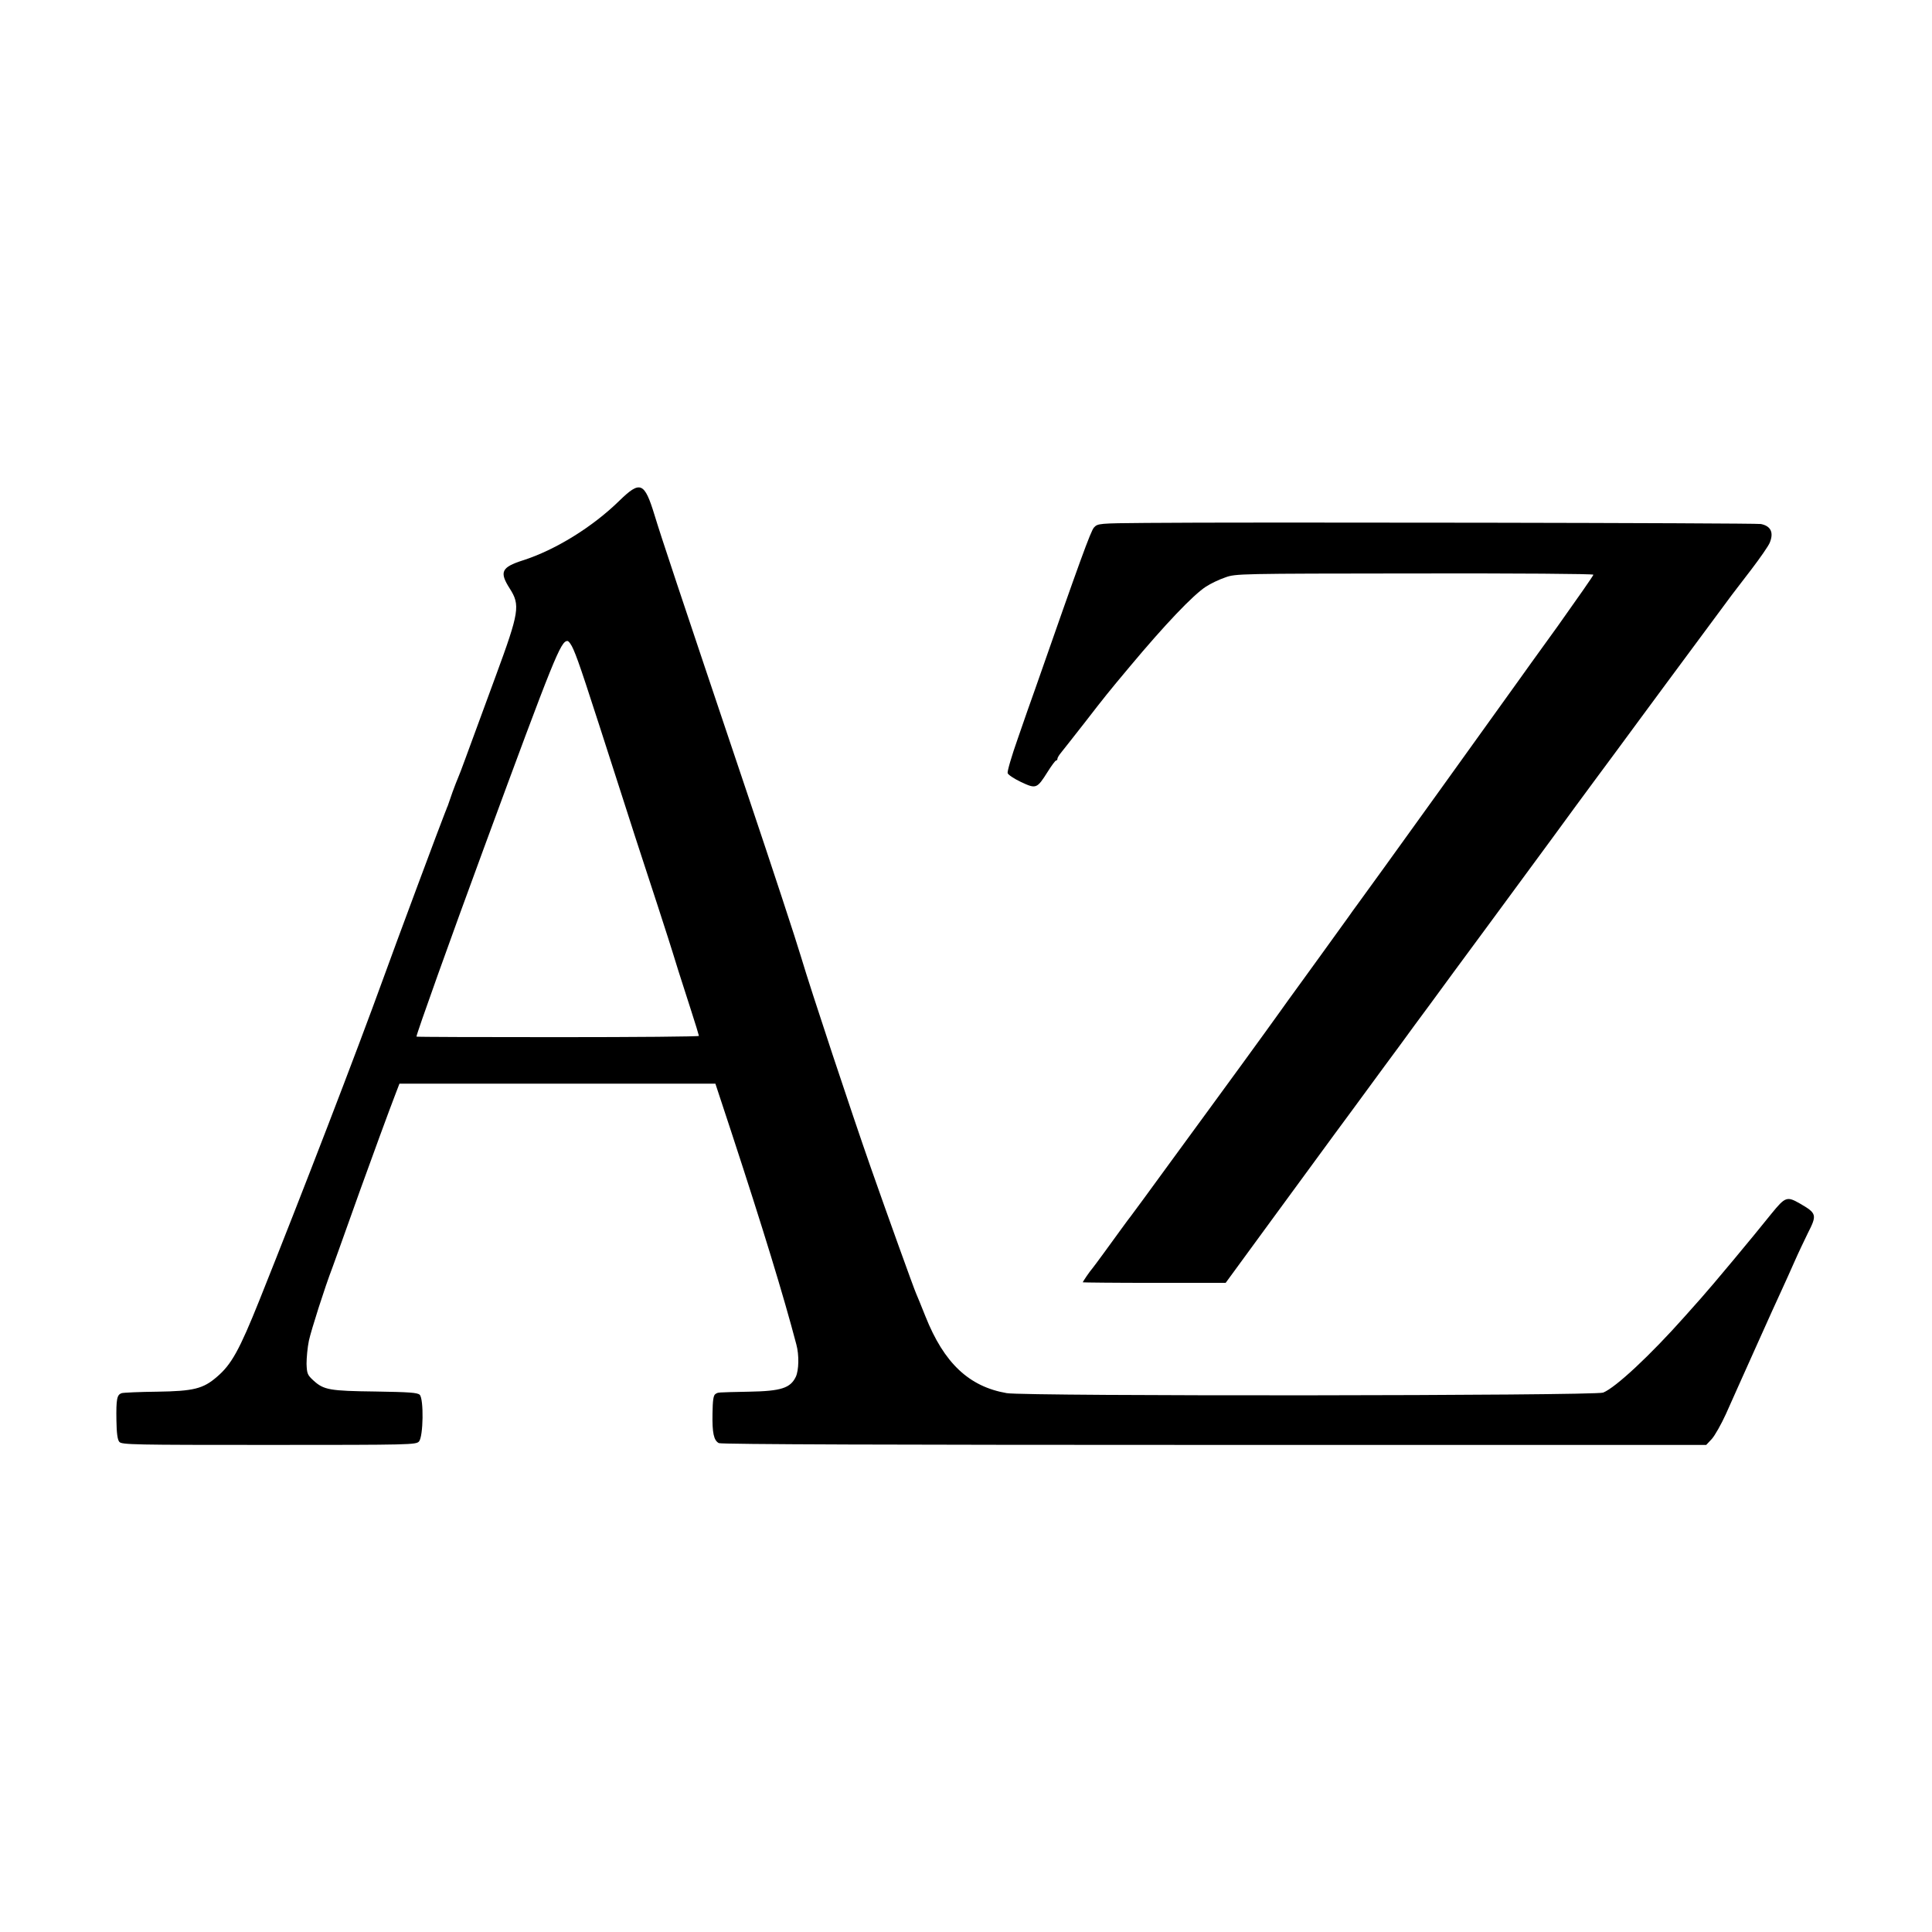
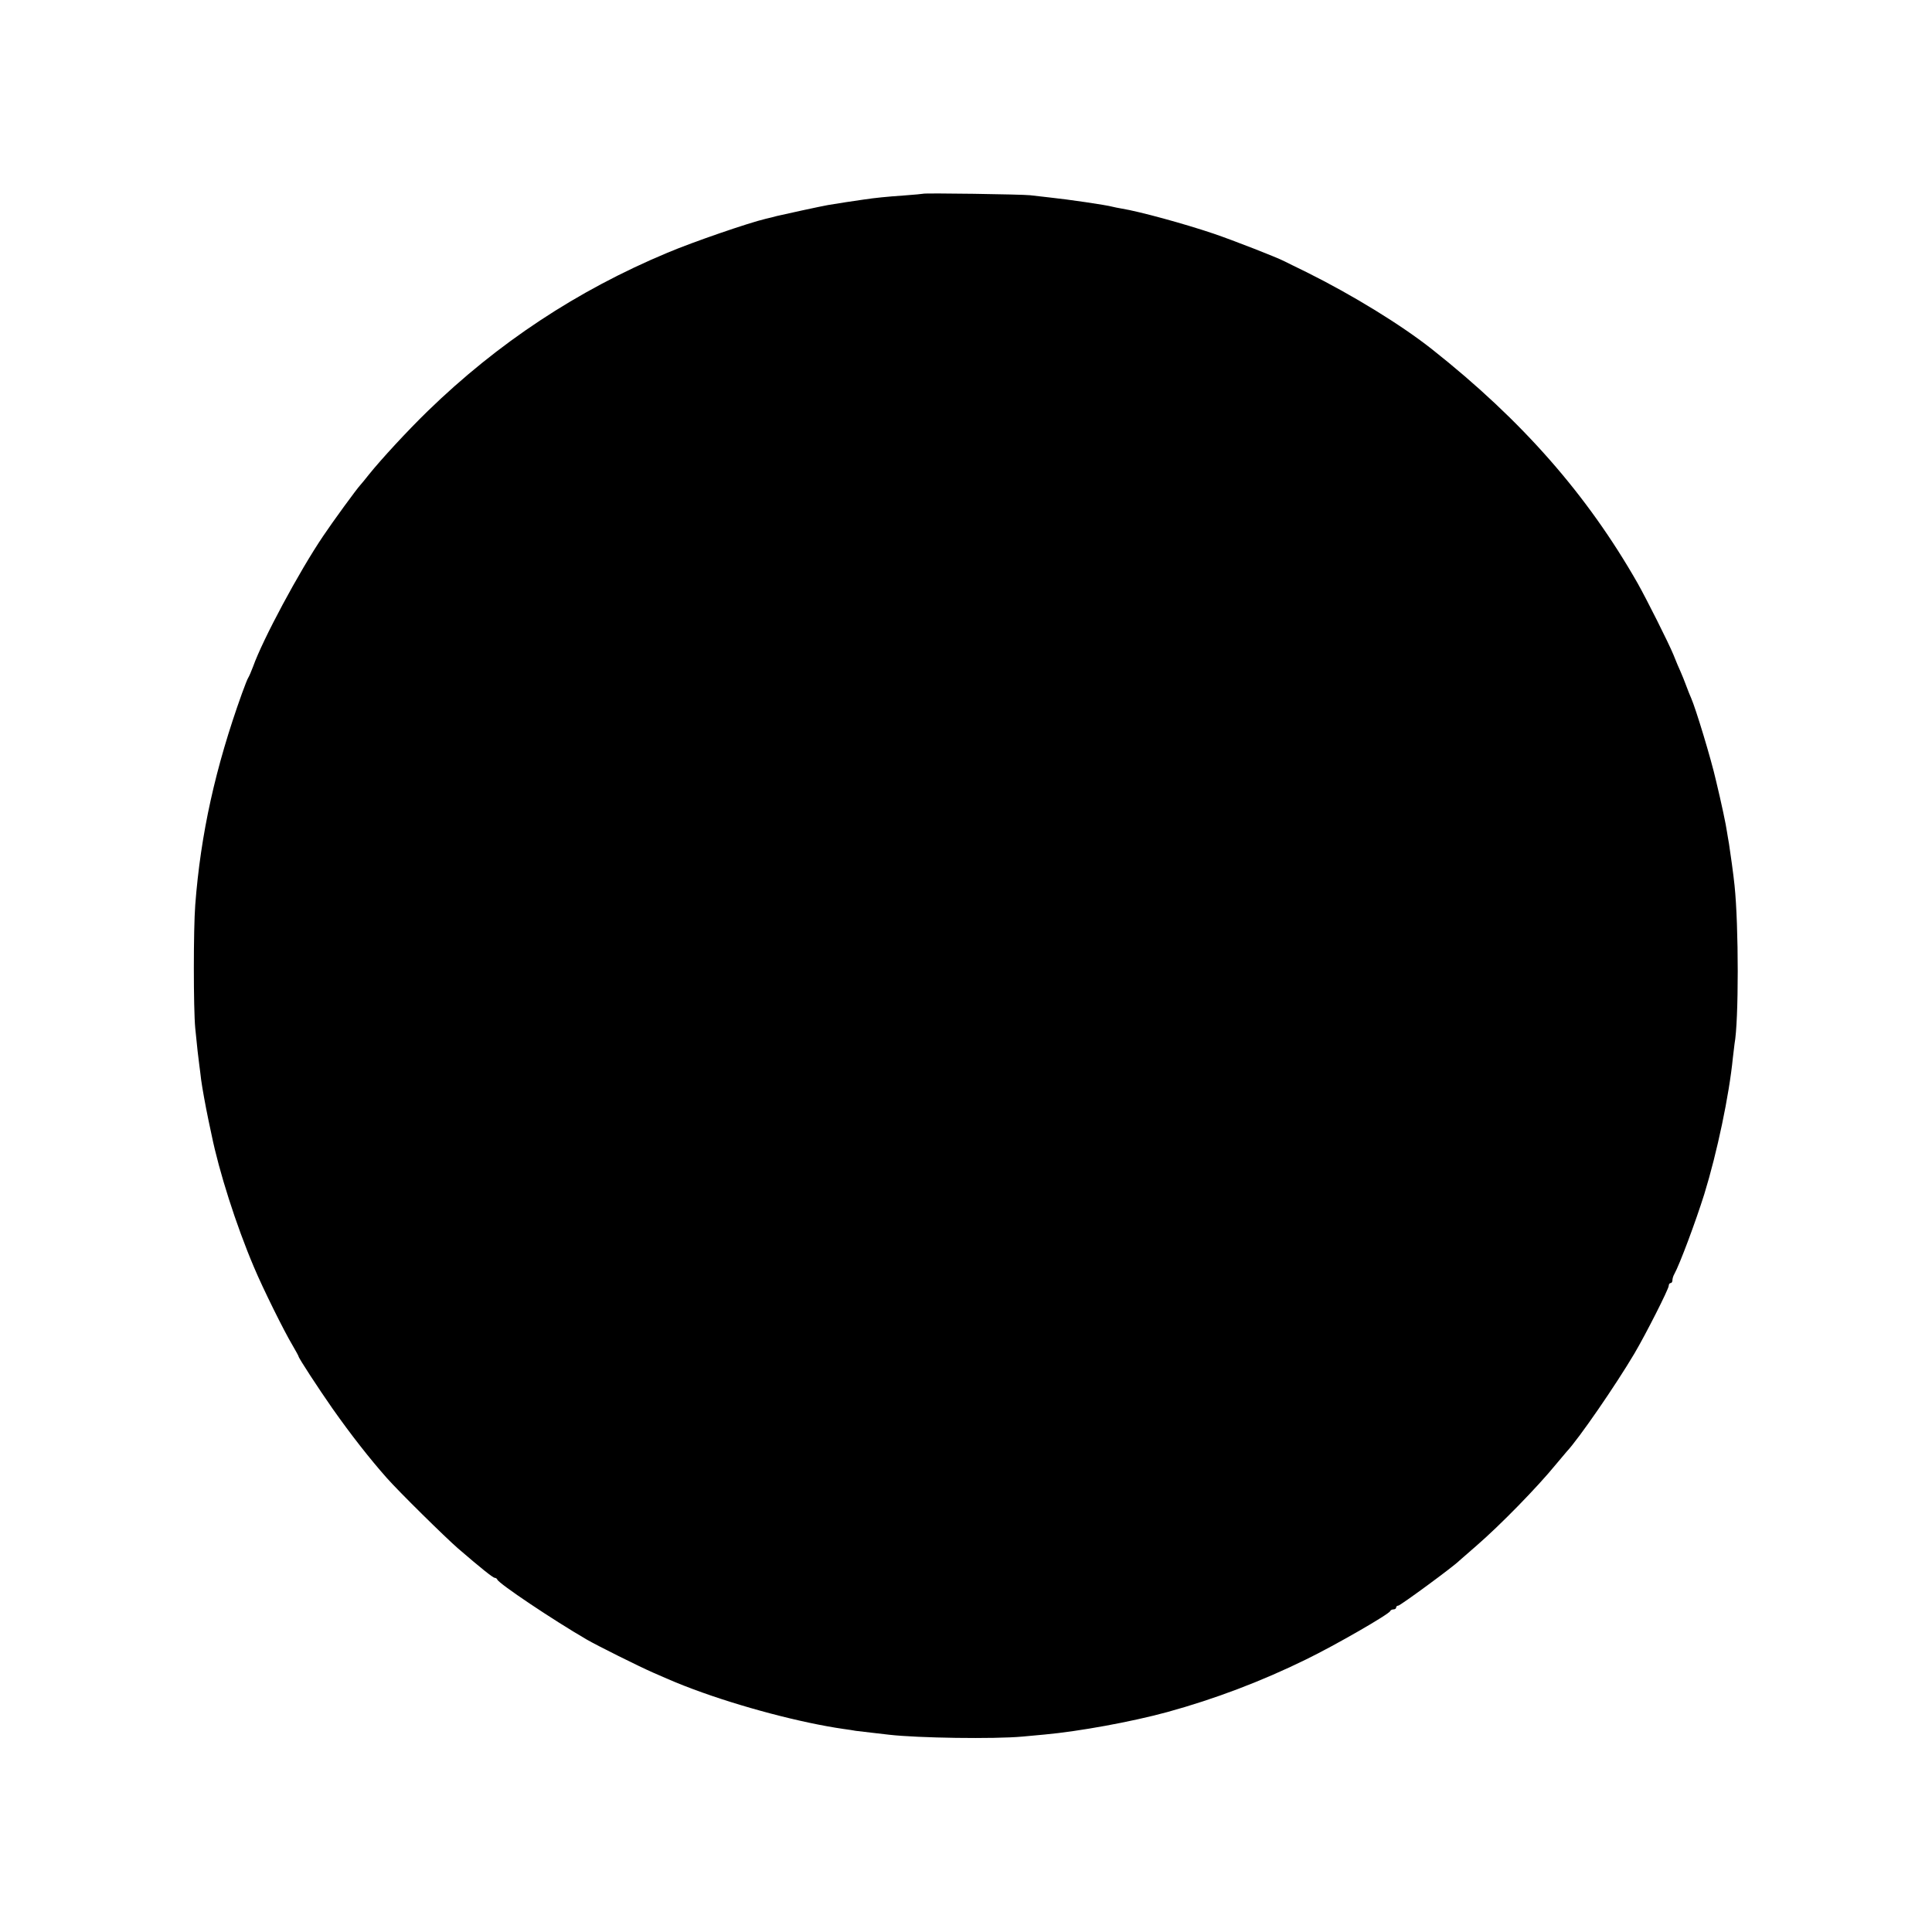
- <svg xmlns="http://www.w3.org/2000/svg" version="1.0" width="1067pt" height="1067pt" viewBox="0 0 1067 1067" preserveAspectRatio="xMidYMid meet">
-   <g transform="translate(0,1067) scale(0.1,-0.1)" fill="#000000" stroke="none">
-     <path d="M3421 7905 c-149 -146 -355 -273 -534 -330 -118 -38 -130 -64 -72 -155 59 -92 53 -130 -77 -483 -121 -328 -136 -370 -168 -457 -17 -47 -35 -94 -40 -105 -5 -11 -19 -47 -31 -80 -11 -33 -23 -67 -26 -75 -4 -8 -7 -17 -8 -20 -1 -3 -5 -12 -8 -20 -13 -30 -281 -749 -337 -905 -154 -425 -449 -1190 -687 -1785 -111 -277 -155 -356 -235 -424 -76 -66 -129 -79 -330 -82 -97 -1 -185 -5 -196 -8 -26 -9 -31 -31 -29 -152 1 -69 6 -106 16 -117 12 -16 82 -17 826 -17 788 0 812 1 829 19 24 27 27 235 4 258 -13 12 -58 15 -244 18 -253 3 -286 9 -342 60 -34 31 -37 38 -39 93 0 32 5 90 13 128 13 59 87 292 130 404 12 32 36 100 154 430 56 156 166 456 193 525 l23 60 873 0 872 0 89 -270 c174 -531 286 -896 358 -1170 16 -58 14 -143 -3 -179 -30 -62 -81 -79 -259 -82 -186 -4 -168 -3 -185 -13 -11 -7 -15 -34 -16 -108 -2 -107 7 -148 35 -163 12 -7 983 -10 2736 -10 l2717 0 31 33 c17 19 52 81 78 138 25 57 99 221 163 364 64 143 130 289 147 325 17 36 47 104 68 151 21 48 55 119 74 158 52 102 50 110 -45 165 -70 40 -80 36 -155 -56 -103 -129 -330 -401 -390 -468 -17 -19 -57 -64 -89 -100 -191 -215 -382 -393 -451 -421 -44 -18 -3189 -21 -3294 -3 -208 36 -346 165 -449 424 -23 58 -46 114 -51 125 -12 26 -163 446 -252 700 -103 294 -329 975 -384 1160 -26 88 -159 493 -296 900 -394 1172 -474 1412 -513 1540 -56 183 -79 192 -194 80z m-254 -822 c30 -69 63 -170 268 -808 53 -165 100 -311 105 -325 11 -31 174 -533 175 -540 2 -8 50 -162 100 -315 25 -77 45 -143 45 -146 0 -4 -351 -7 -780 -7 -429 0 -780 1 -780 3 0 15 192 552 372 1040 390 1059 425 1145 462 1145 7 0 22 -21 33 -47z" />
-     <path d="M6329 7782 c-261 -2 -266 -3 -287 -25 -18 -19 -79 -188 -325 -892 -20 -55 -63 -178 -96 -274 -34 -96 -59 -182 -56 -191 3 -9 36 -31 74 -49 83 -39 88 -37 146 55 22 35 43 64 48 64 4 0 7 4 7 10 0 5 9 20 19 32 11 13 70 89 133 169 109 141 129 166 248 308 193 231 349 395 420 441 26 17 74 40 107 51 57 21 77 21 1046 22 571 1 987 -2 987 -7 0 -5 -89 -132 -197 -284 -109 -151 -205 -284 -213 -296 -38 -54 -858 -1195 -894 -1242 -17 -23 -38 -52 -46 -64 -13 -18 -43 -60 -158 -219 -9 -13 -57 -78 -105 -145 -48 -66 -106 -146 -127 -176 -48 -68 -356 -491 -367 -505 -4 -5 -105 -143 -223 -305 -118 -162 -219 -300 -225 -307 -5 -6 -29 -38 -52 -70 -52 -72 -149 -205 -160 -218 -15 -17 -53 -73 -53 -77 0 -1 177 -3 394 -3 l395 0 256 350 c141 193 298 406 348 475 51 68 133 181 184 250 51 69 128 175 173 235 44 61 120 164 169 230 48 66 192 262 320 435 127 173 289 393 359 488 70 96 174 238 232 316 58 78 166 224 240 325 74 101 216 292 315 426 99 133 189 255 200 270 11 15 60 79 108 141 48 63 94 129 101 147 23 56 6 92 -49 103 -32 6 -2890 11 -3396 6z" />
+ <svg xmlns="http://www.w3.org/2000/svg" version="1.0" width="1042pt" height="1042pt" viewBox="0 0 1042 1042" preserveAspectRatio="xMidYMid meet">
+   <g transform="translate(0,1042) scale(0.1,-0.1)" fill="#000000" stroke="none">
+     <path d="M4978 9375 c-2 -1 -46 -5 -99 -9 -100 -7 -158 -13 -219 -22 -44 -6 -155 -23 -195 -30 -30 -5 -247 -52 -275 -59 -8 -3 -35 -9 -60 -15 -93 -22 -390 -124 -530 -183 -488 -204 -915 -487 -1293 -854 -109 -106 -252 -261 -317 -342 -19 -25 -40 -49 -45 -55 -20 -21 -152 -202 -202 -277 -130 -192 -326 -558 -378 -704 -10 -27 -22 -54 -26 -60 -4 -5 -19 -44 -34 -85 -143 -398 -223 -758 -252 -1141 -10 -131 -10 -558 0 -664 10 -104 17 -163 22 -200 2 -16 7 -52 10 -80 6 -44 23 -138 39 -215 3 -14 11 -50 17 -80 40 -197 132 -487 229 -715 47 -112 161 -343 209 -423 17 -29 31 -55 31 -57 0 -9 108 -174 182 -280 102 -145 202 -272 293 -375 66 -75 316 -321 385 -381 123 -106 189 -159 199 -159 5 0 11 -4 13 -9 8 -22 299 -217 483 -324 57 -33 280 -144 355 -177 126 -55 133 -58 220 -91 255 -95 581 -181 810 -214 25 -3 54 -8 65 -10 11 -1 49 -6 85 -10 36 -4 79 -9 95 -11 157 -18 566 -24 720 -10 44 4 98 9 119 11 186 17 466 68 661 121 255 70 509 166 751 285 156 76 446 243 452 260 2 5 10 9 18 9 8 0 14 5 14 10 0 6 5 10 11 10 11 0 300 212 330 243 8 7 50 44 94 82 128 111 327 315 425 435 25 30 51 61 59 70 66 70 266 361 366 530 62 105 185 348 185 365 0 8 5 15 10 15 6 0 10 7 10 15 0 8 4 23 10 33 29 52 115 282 162 432 69 224 134 532 154 735 3 28 7 61 9 75 23 122 23 637 0 855 -5 52 -24 188 -30 225 -3 14 -7 43 -11 65 -4 32 -30 155 -59 275 -27 119 -110 391 -134 445 -5 11 -17 40 -26 65 -9 25 -23 59 -30 75 -8 17 -26 59 -40 95 -28 67 -143 296 -193 385 -272 477 -623 877 -1107 1260 -168 133 -429 293 -678 417 -56 27 -110 54 -120 59 -38 20 -276 113 -382 149 -160 54 -398 119 -495 135 -19 3 -42 8 -50 10 -31 9 -242 40 -339 50 -35 4 -82 9 -105 12 -44 5 -573 13 -578 8z" />
  </g>
</svg>
